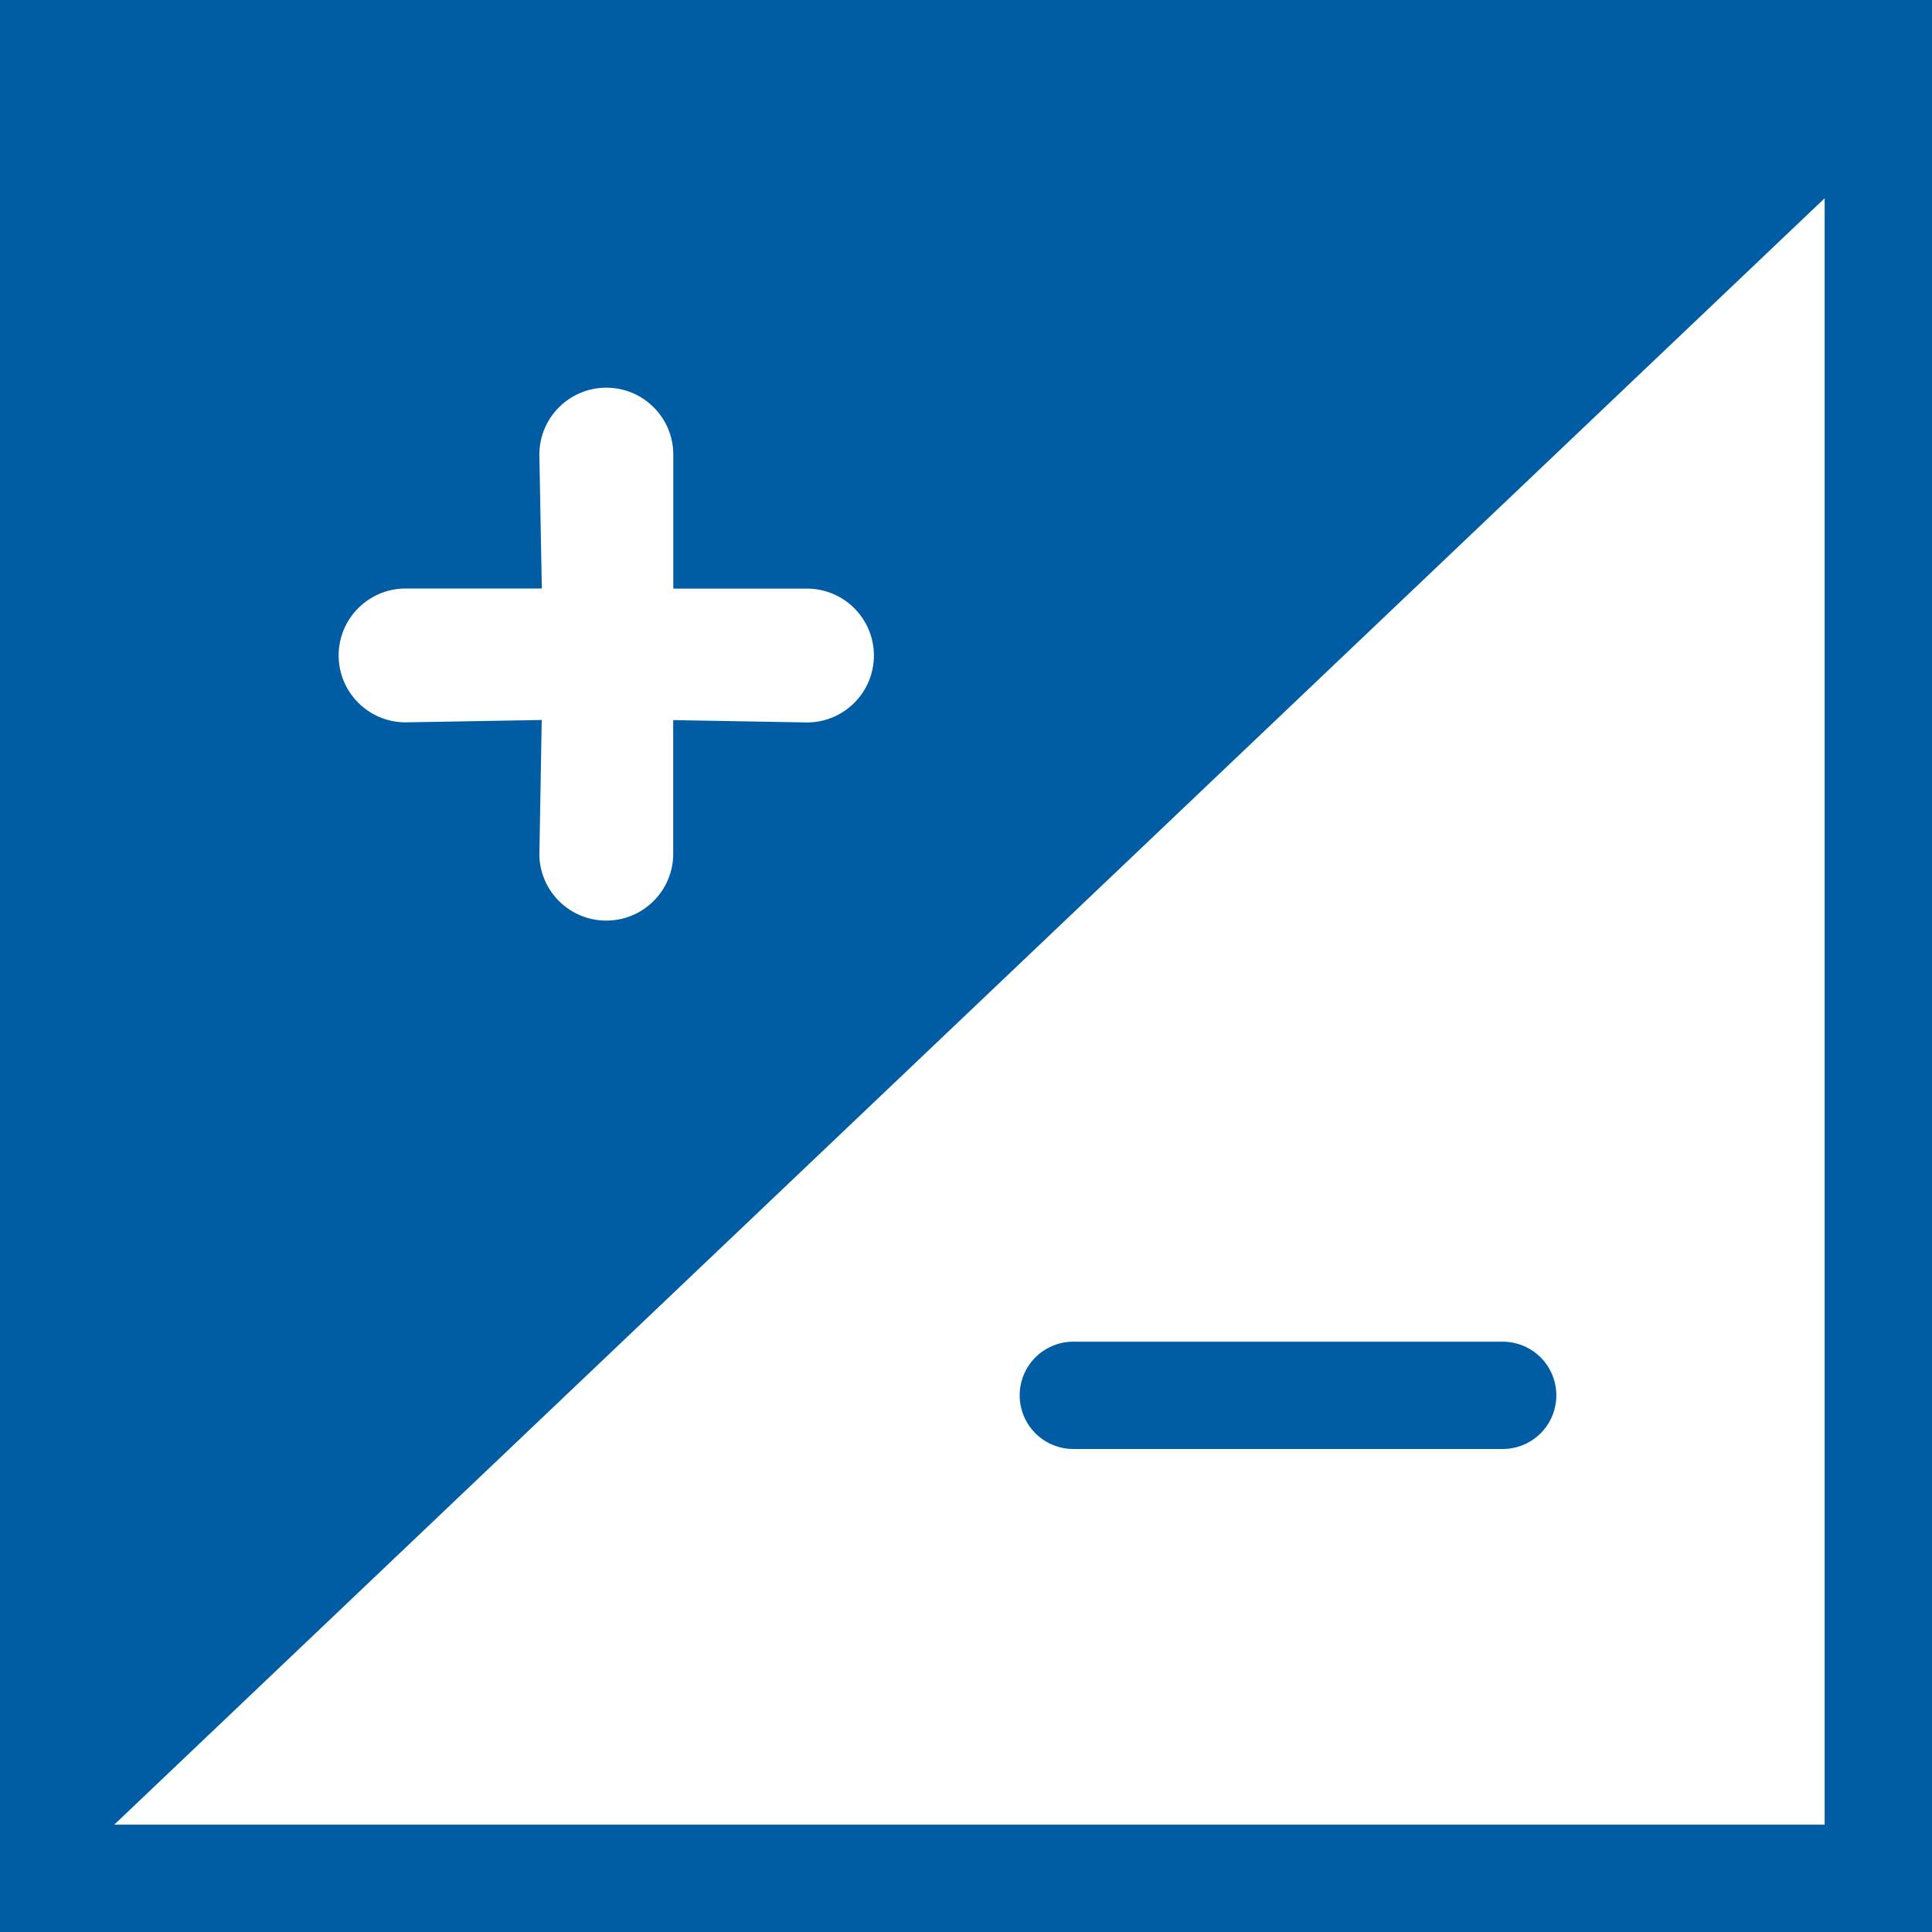
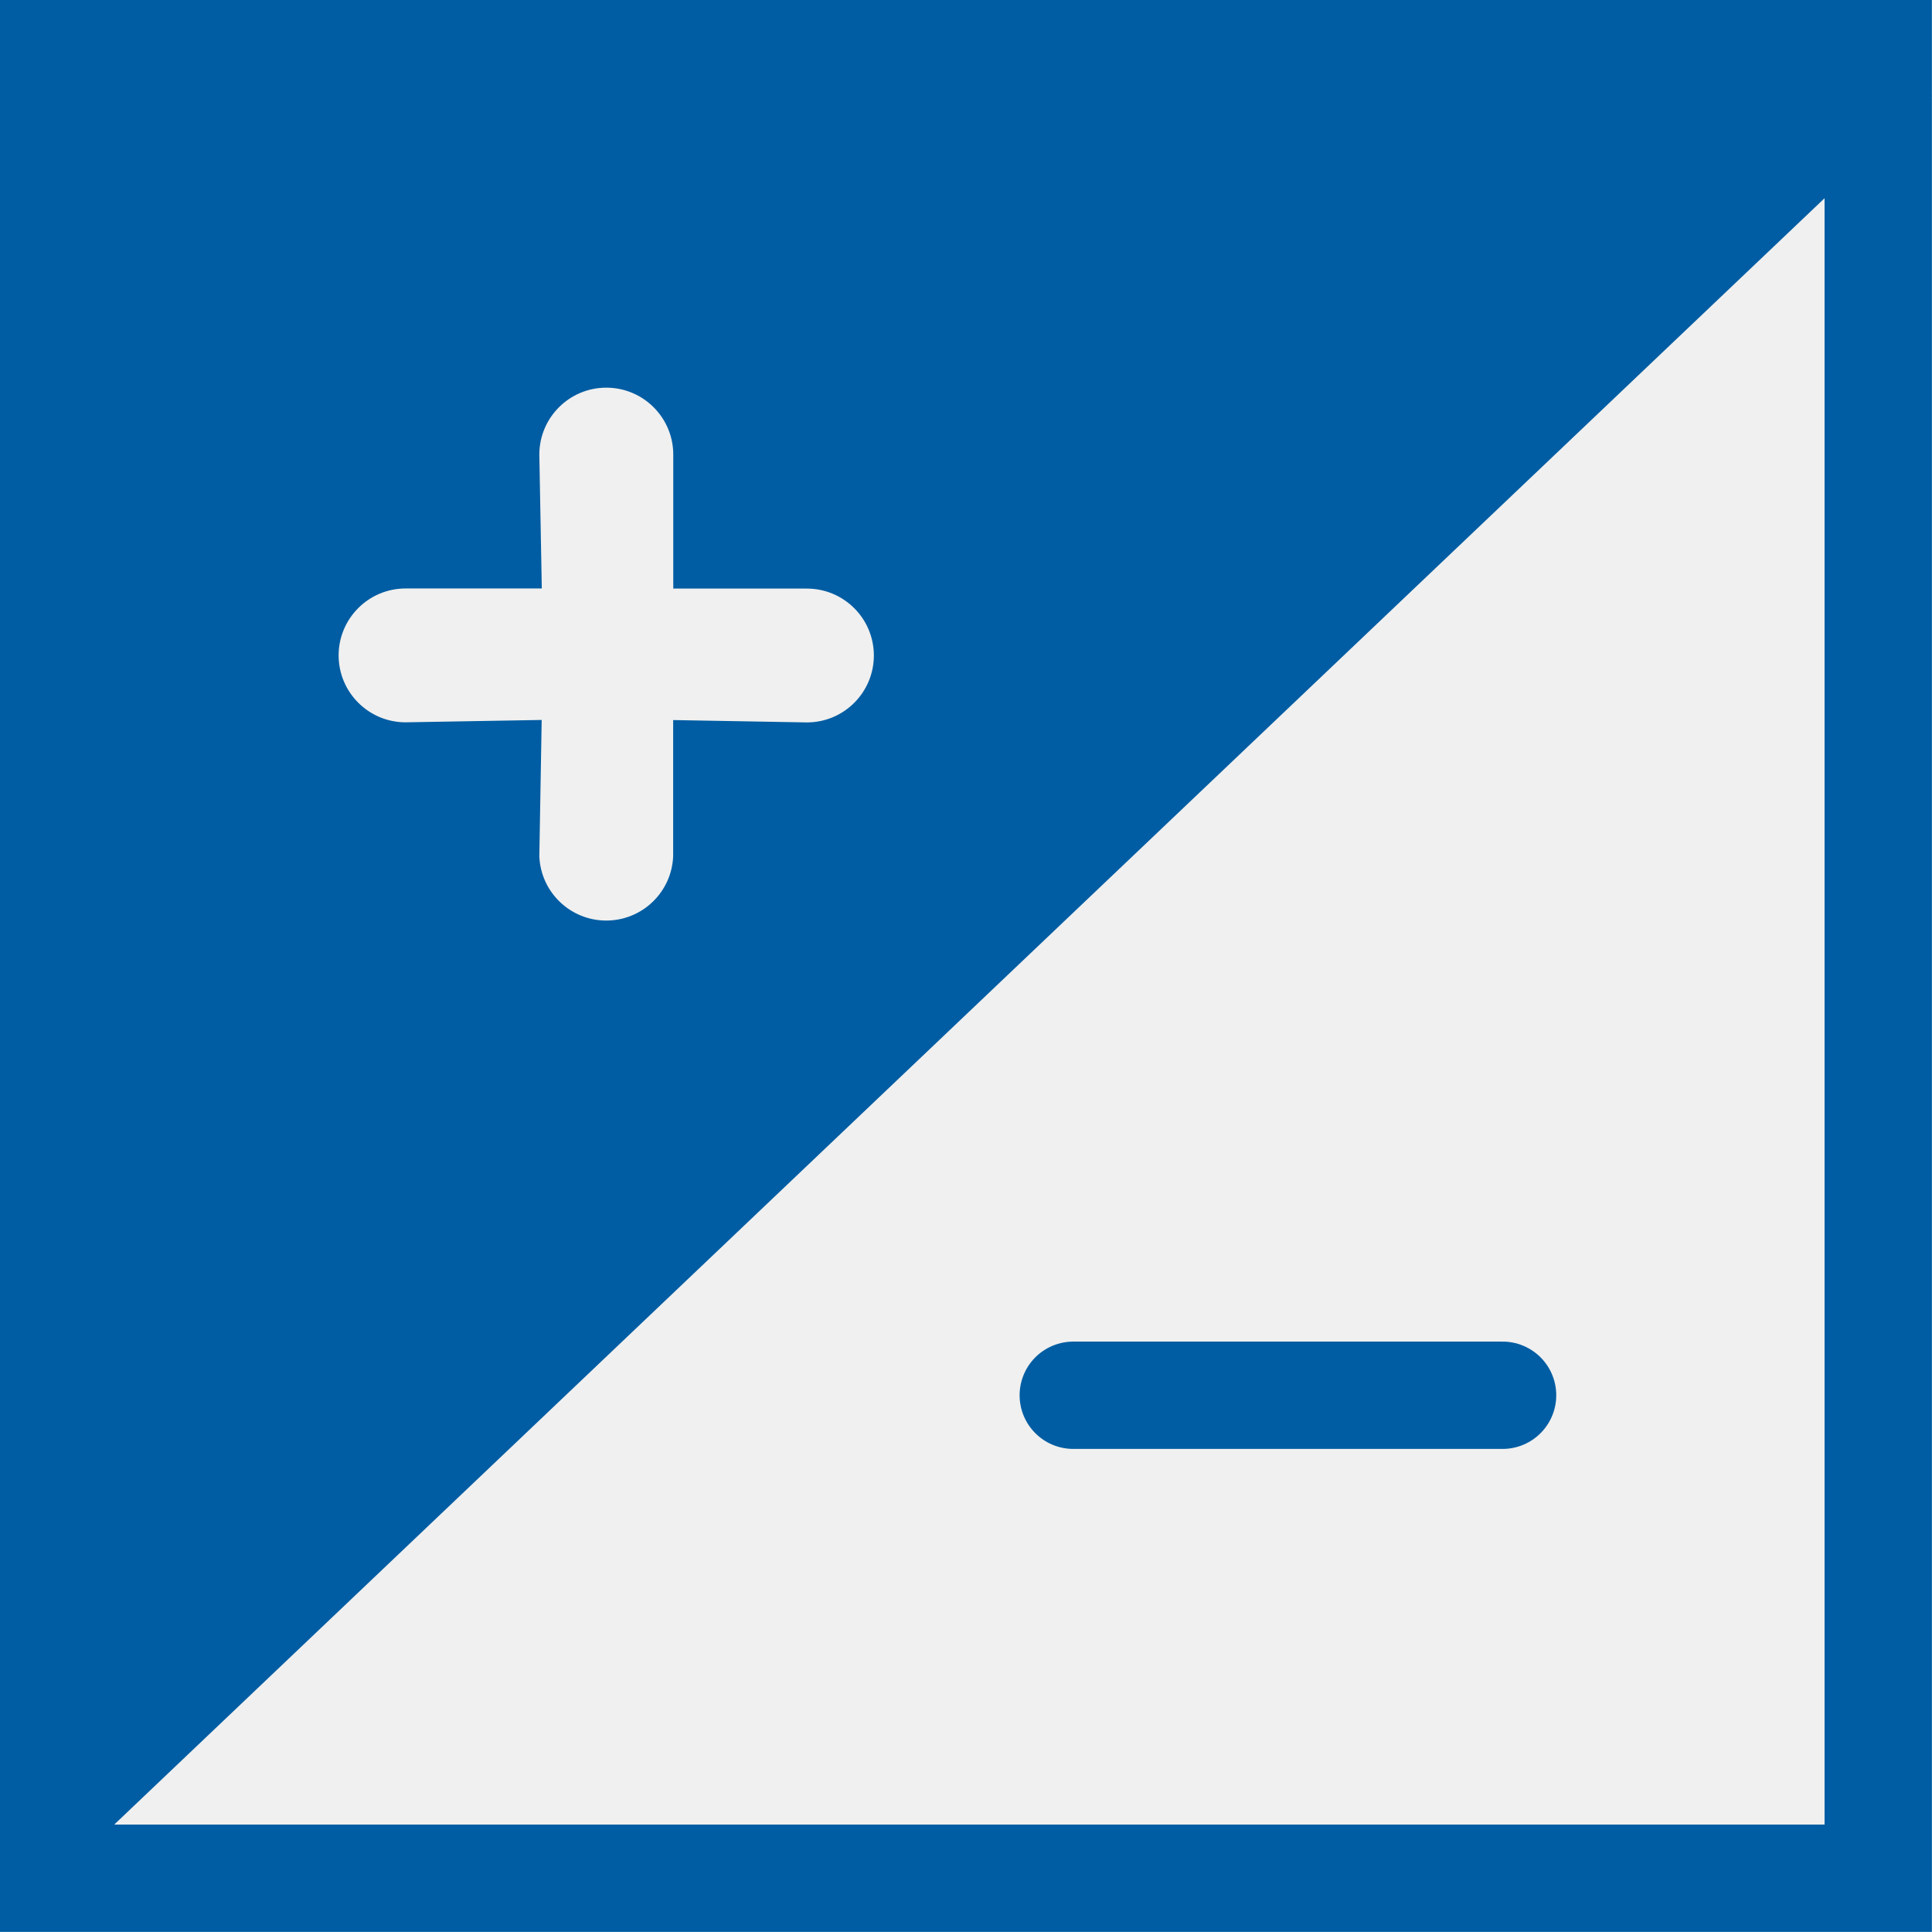
- <svg xmlns="http://www.w3.org/2000/svg" width="18" height="18" viewBox="0 0 18 18">
+ <svg xmlns="http://www.w3.org/2000/svg" width="18.001" height="18" viewBox="0 0 18.001 18">
  <g id="Group_6" data-name="Group 6" transform="translate(-1320.323 -134.387)">
    <g id="Group_28" data-name="Group 28" transform="translate(245.323 -435.613)">
-       <g id="Rectangle_12" data-name="Rectangle 12" transform="translate(1075 570)" fill="#fff" stroke="#005da3" stroke-width="1">
+       <g id="Rectangle_12" data-name="Rectangle 12" transform="translate(1075 570)" fill="none" stroke="#005da3" stroke-width="1">
        <rect width="18" height="18" stroke="none" />
        <rect x="0.5" y="0.5" width="17" height="17" fill="none" />
      </g>
      <line id="Line_9" data-name="Line 9" x2="4" transform="translate(1085 583)" fill="none" stroke="#005da3" stroke-linecap="round" stroke-linejoin="round" stroke-width="1" />
    </g>
    <path id="Subtraction_1" data-name="Subtraction 1" d="M6,9.21V-7H23.045L6,9.208Zm4.091-10.4h0L10.069.083a.624.624,0,0,0,1.247,0V-1.186l1.247.022a.624.624,0,0,0,.623-.624.624.624,0,0,0-.623-.623H11.317V-3.659a.624.624,0,0,0-.624-.624.624.624,0,0,0-.624.624l.023,1.247H8.823a.624.624,0,0,0-.624.623.624.624,0,0,0,.624.624l1.268-.022Z" transform="translate(1315.279 142.282)" fill="#005da3" />
  </g>
</svg>
